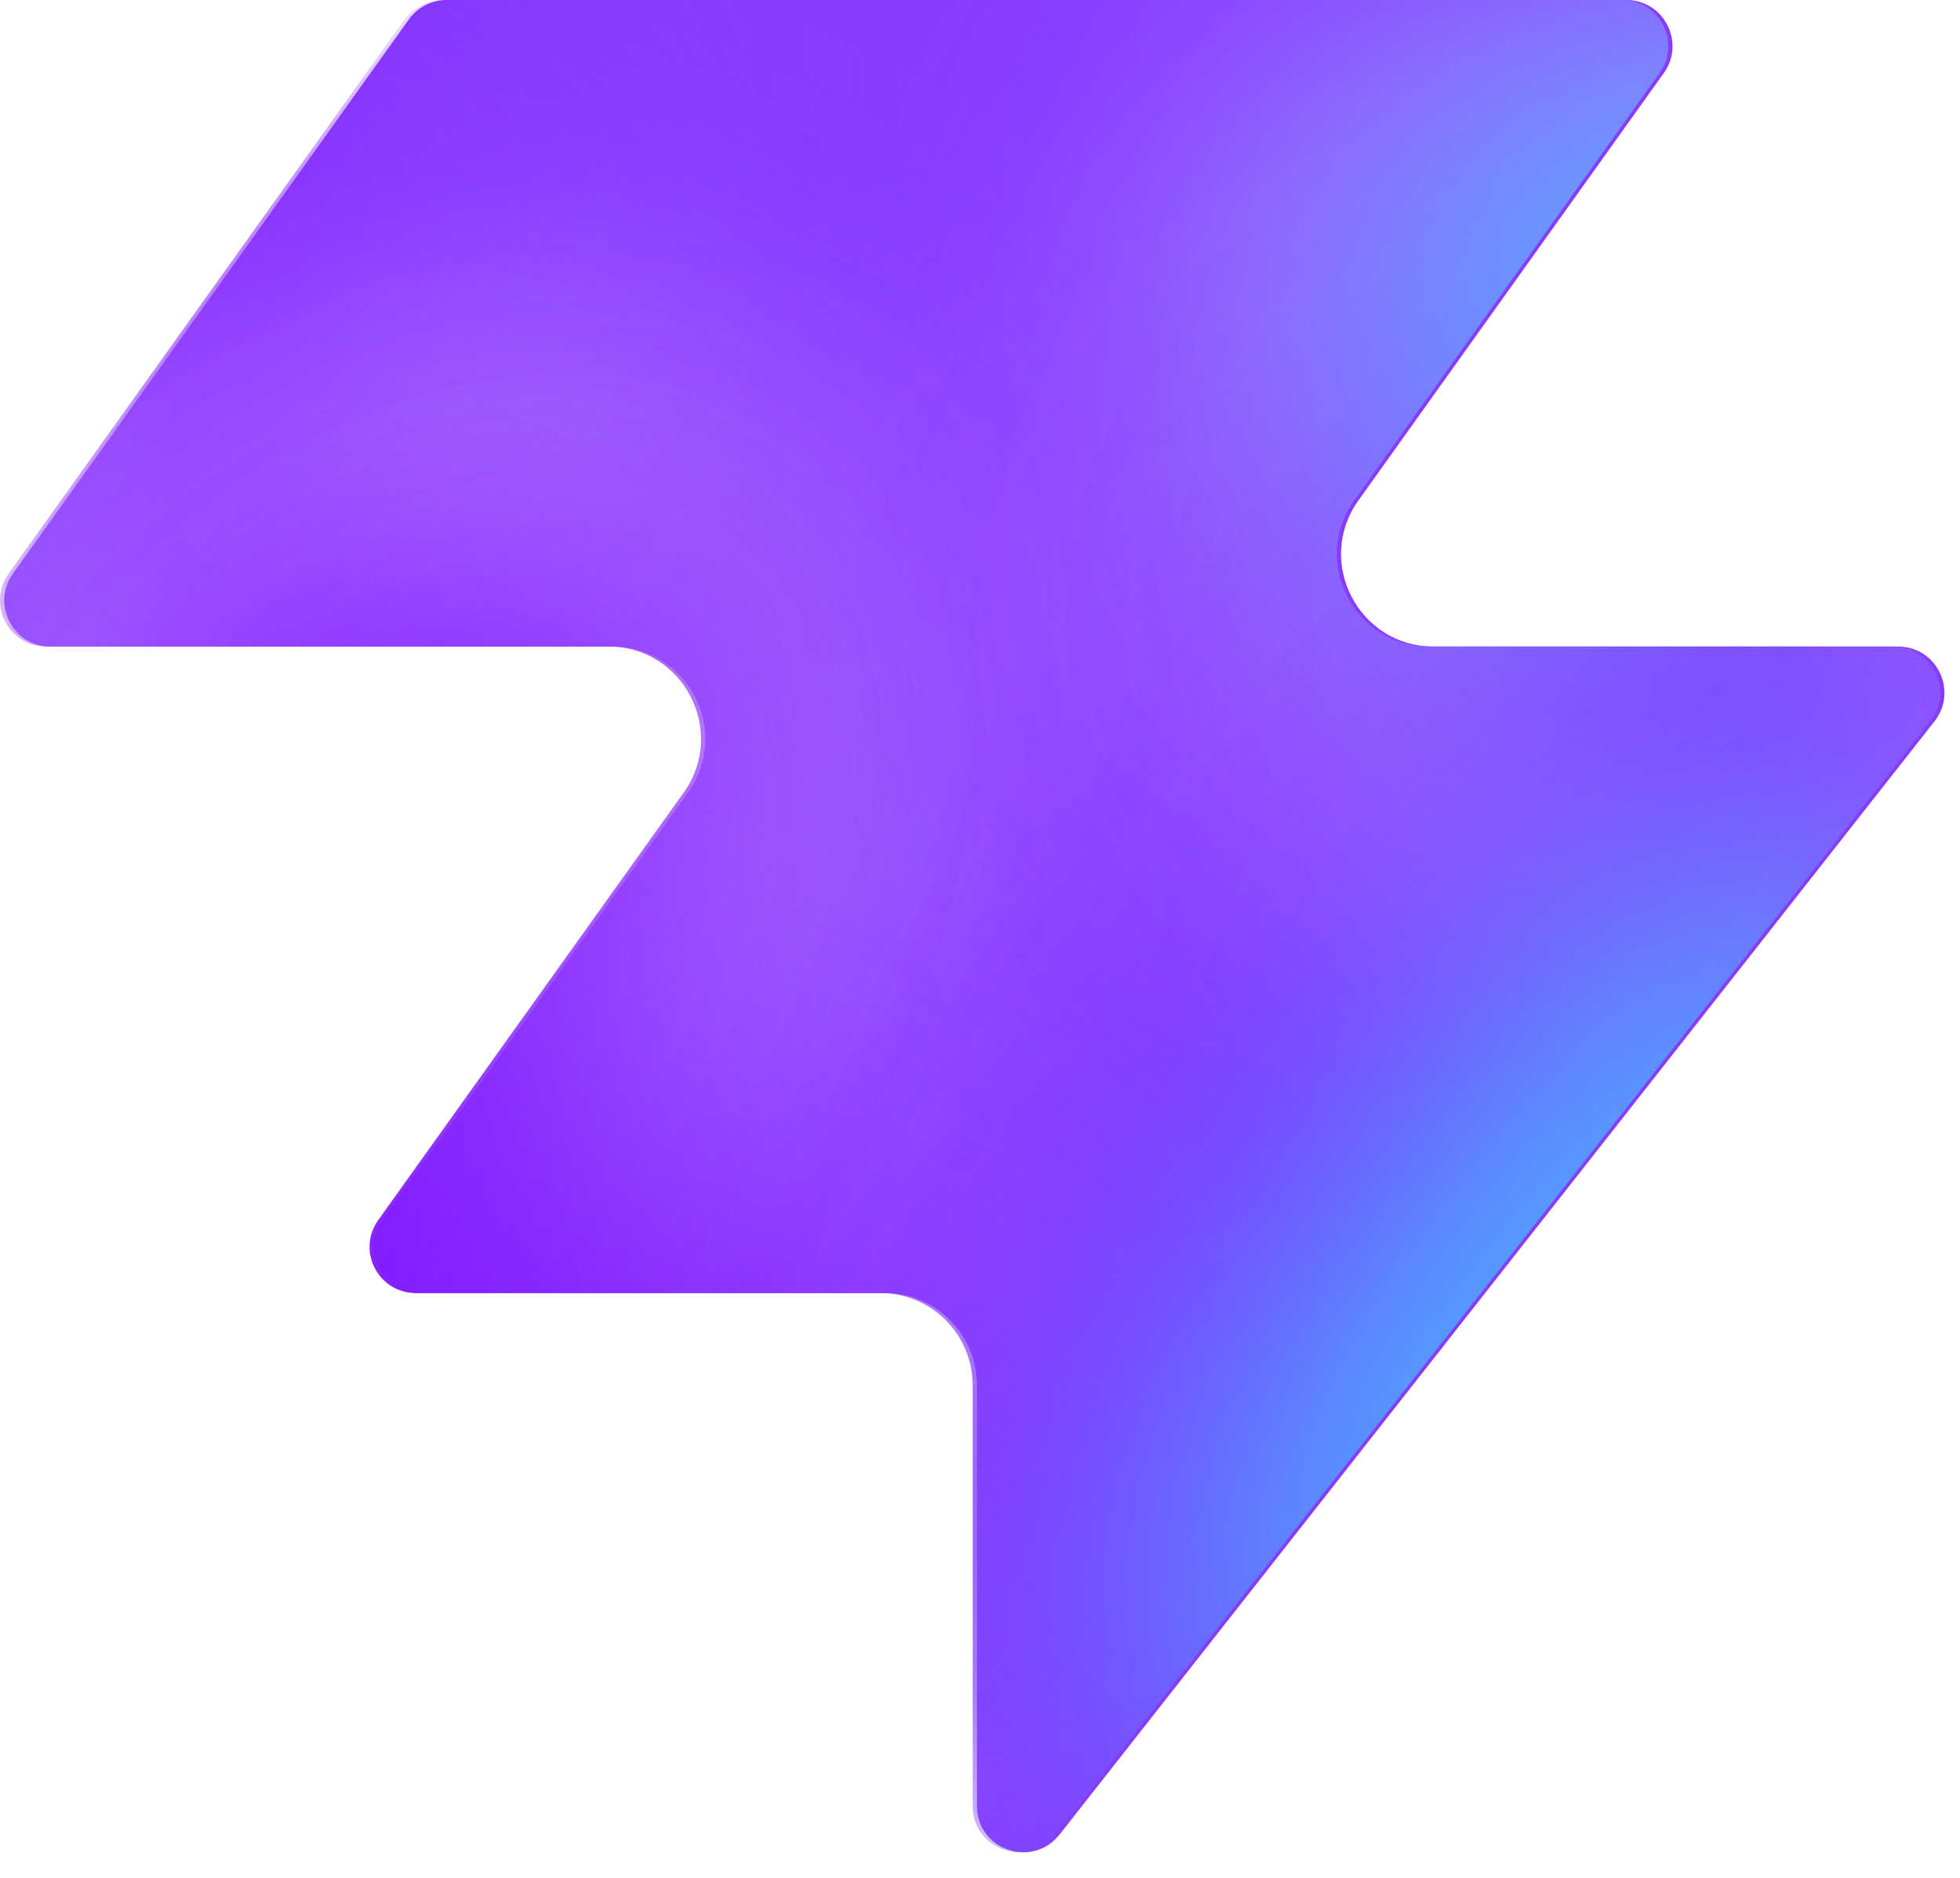
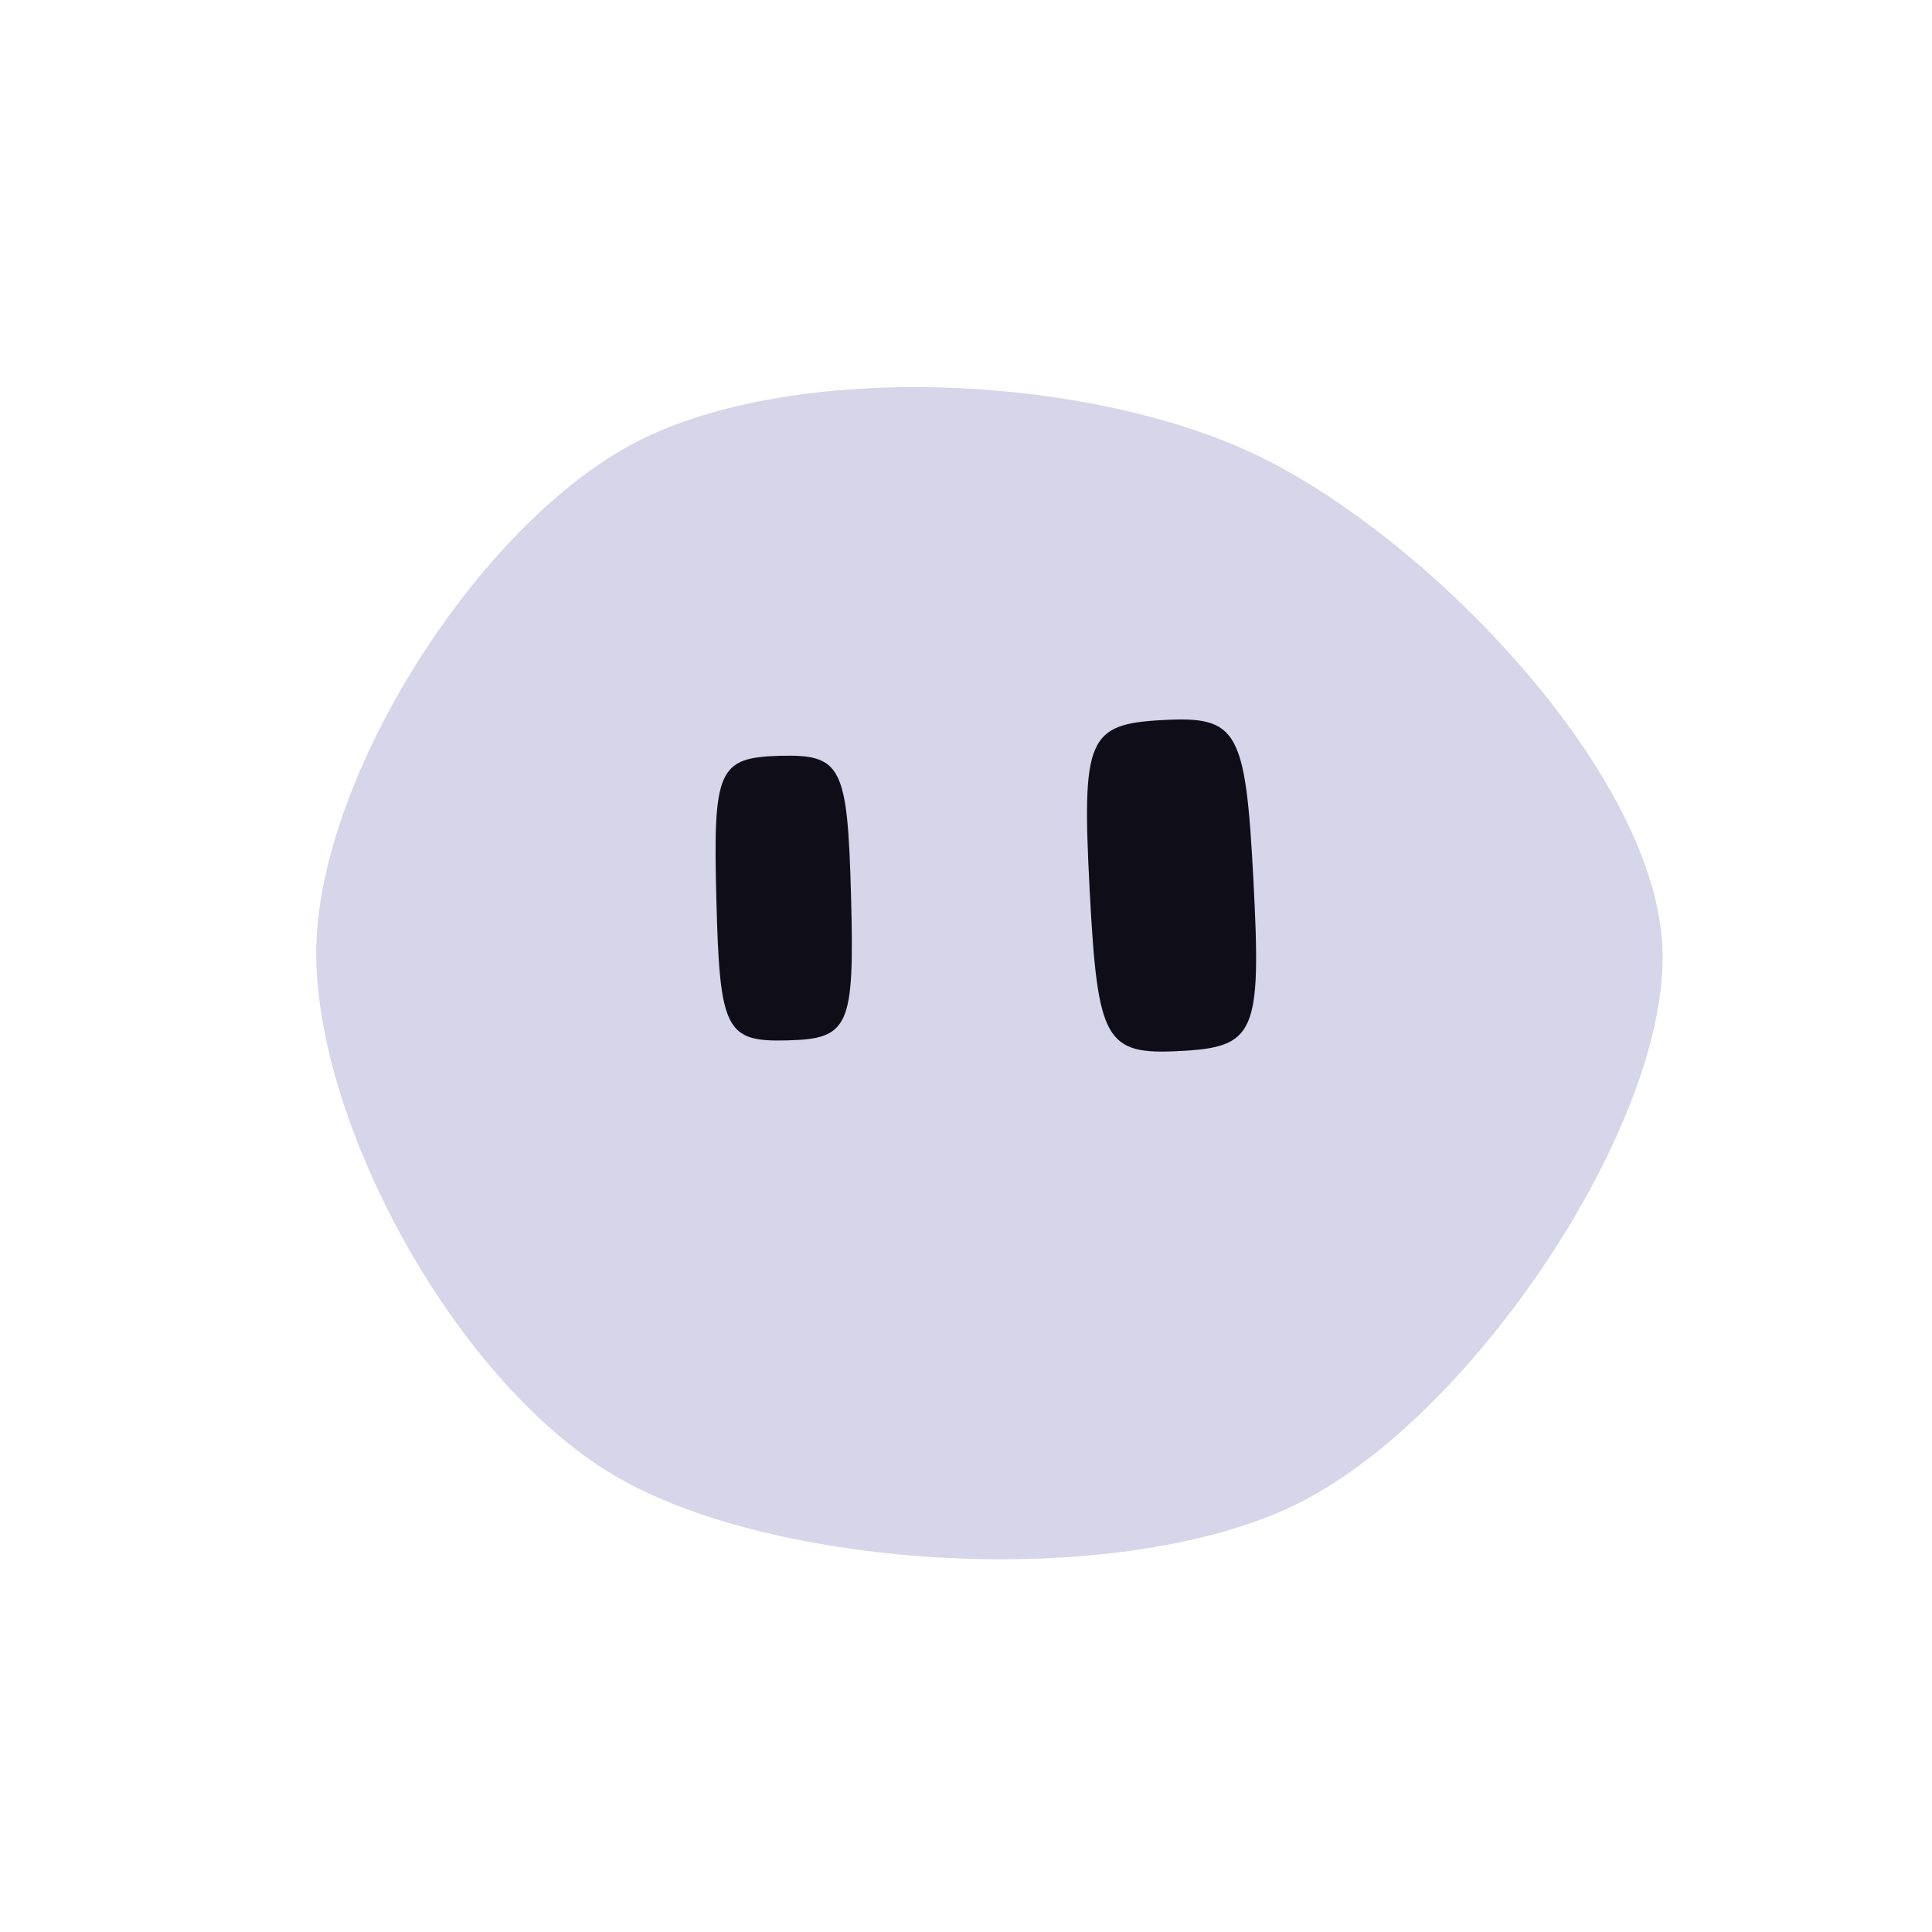
- <svg xmlns="http://www.w3.org/2000/svg" width="48" height="46" fill="none" viewBox="0 0 48 46">
-   <path fill="#863bff" d="M25.946 44.938c-.664.845-2.021.375-2.021-.698V33.937a2.26 2.26 0 0 0-2.262-2.262H10.287c-.92 0-1.456-1.04-.92-1.788l7.48-10.471c1.07-1.497 0-3.578-1.842-3.578H1.237c-.92 0-1.456-1.04-.92-1.788L10.013.474c.214-.297.556-.474.92-.474h28.894c.92 0 1.456 1.04.92 1.788l-7.48 10.471c-1.07 1.498 0 3.579 1.842 3.579h11.377c.943 0 1.473 1.088.89 1.83L25.947 44.94z" style="fill:#863bff;fill:color(display-p3 .525 .23 1);fill-opacity:1" />
-   <mask id="a" width="48" height="46" x="0" y="0" maskUnits="userSpaceOnUse" style="mask-type:alpha">
-     <path fill="#000" d="M25.842 44.938c-.664.844-2.021.375-2.021-.698V33.937a2.26 2.26 0 0 0-2.262-2.262H10.183c-.92 0-1.456-1.04-.92-1.788l7.48-10.471c1.07-1.498 0-3.579-1.842-3.579H1.133c-.92 0-1.456-1.04-.92-1.787L9.91.473c.214-.297.556-.474.92-.474h28.894c.92 0 1.456 1.04.92 1.788l-7.48 10.471c-1.07 1.498 0 3.578 1.842 3.578h11.377c.943 0 1.473 1.088.89 1.832L25.843 44.94z" style="fill:#000;fill-opacity:1" />
-   </mask>
-   <g mask="url(#a)">
-     <g filter="url(#b)">
-       <ellipse cx="5.508" cy="14.704" fill="#ede6ff" rx="5.508" ry="14.704" style="fill:#ede6ff;fill:color(display-p3 .927 .903 1);fill-opacity:1" transform="matrix(.00324 1 1 -.00324 -4.47 31.516)" />
-     </g>
-     <g filter="url(#c)">
-       <ellipse cx="10.399" cy="29.851" fill="#ede6ff" rx="10.399" ry="29.851" style="fill:#ede6ff;fill:color(display-p3 .927 .903 1);fill-opacity:1" transform="matrix(.00324 1 1 -.00324 -39.328 7.883)" />
-     </g>
-     <g filter="url(#d)">
-       <ellipse cx="5.508" cy="30.487" fill="#7e14ff" rx="5.508" ry="30.487" style="fill:#7e14ff;fill:color(display-p3 .492 .077 1);fill-opacity:1" transform="rotate(89.814 -25.913 -14.639)scale(1 -1)" />
-     </g>
-     <g filter="url(#e)">
-       <ellipse cx="5.508" cy="30.599" fill="#7e14ff" rx="5.508" ry="30.599" style="fill:#7e14ff;fill:color(display-p3 .492 .077 1);fill-opacity:1" transform="rotate(89.814 -32.644 -3.334)scale(1 -1)" />
-     </g>
-     <g filter="url(#f)">
-       <ellipse cx="5.508" cy="30.599" fill="#7e14ff" rx="5.508" ry="30.599" style="fill:#7e14ff;fill:color(display-p3 .492 .077 1);fill-opacity:1" transform="matrix(.00324 1 1 -.00324 -34.34 30.47)" />
-     </g>
-     <g filter="url(#g)">
-       <ellipse cx="14.072" cy="22.078" fill="#ede6ff" rx="14.072" ry="22.078" style="fill:#ede6ff;fill:color(display-p3 .927 .903 1);fill-opacity:1" transform="rotate(93.35 24.506 48.493)scale(-1 1)" />
-     </g>
-     <g filter="url(#h)">
-       <ellipse cx="3.47" cy="21.501" fill="#7e14ff" rx="3.47" ry="21.501" style="fill:#7e14ff;fill:color(display-p3 .492 .077 1);fill-opacity:1" transform="rotate(89.009 28.708 47.59)scale(-1 1)" />
-     </g>
-     <g filter="url(#i)">
-       <ellipse cx="3.47" cy="21.501" fill="#7e14ff" rx="3.47" ry="21.501" style="fill:#7e14ff;fill:color(display-p3 .492 .077 1);fill-opacity:1" transform="rotate(89.009 28.708 47.59)scale(-1 1)" />
-     </g>
-     <g filter="url(#j)">
-       <ellipse cx=".387" cy="8.972" fill="#7e14ff" rx="4.407" ry="29.108" style="fill:#7e14ff;fill:color(display-p3 .492 .077 1);fill-opacity:1" transform="rotate(39.51 .387 8.972)" />
-     </g>
-     <g filter="url(#k)">
-       <ellipse cx="47.523" cy="-6.092" fill="#7e14ff" rx="4.407" ry="29.108" style="fill:#7e14ff;fill:color(display-p3 .492 .077 1);fill-opacity:1" transform="rotate(37.892 47.523 -6.092)" />
-     </g>
-     <g filter="url(#l)">
-       <ellipse cx="41.412" cy="6.333" fill="#47bfff" rx="5.971" ry="9.665" style="fill:#47bfff;fill:color(display-p3 .28 .748 1);fill-opacity:1" transform="rotate(37.892 41.412 6.333)" />
-     </g>
-     <g filter="url(#m)">
-       <ellipse cx="-1.879" cy="38.332" fill="#7e14ff" rx="4.407" ry="29.108" style="fill:#7e14ff;fill:color(display-p3 .492 .077 1);fill-opacity:1" transform="rotate(37.892 -1.88 38.332)" />
-     </g>
-     <g filter="url(#n)">
-       <ellipse cx="-1.879" cy="38.332" fill="#7e14ff" rx="4.407" ry="29.108" style="fill:#7e14ff;fill:color(display-p3 .492 .077 1);fill-opacity:1" transform="rotate(37.892 -1.88 38.332)" />
-     </g>
-     <g filter="url(#o)">
-       <ellipse cx="35.651" cy="29.907" fill="#7e14ff" rx="4.407" ry="29.108" style="fill:#7e14ff;fill:color(display-p3 .492 .077 1);fill-opacity:1" transform="rotate(37.892 35.651 29.907)" />
-     </g>
-     <g filter="url(#p)">
-       <ellipse cx="38.418" cy="32.4" fill="#47bfff" rx="5.971" ry="15.297" style="fill:#47bfff;fill:color(display-p3 .28 .748 1);fill-opacity:1" transform="rotate(37.892 38.418 32.4)" />
-     </g>
+ <svg xmlns="http://www.w3.org/2000/svg" width="32" height="32" viewBox="0 0 100 100">
+   <g fill="#d7d5e9">
+     <path d="M86.05 49.11C86.38 58.12 76.32 73.17 67.34 77.74C58.35 82.32 40.64 81.34 32.14 76.57C23.65 71.8 16.24 58.06 16.37 49.11C16.5 40.17 24.76 27.12 32.91 22.89C41.07 18.65 56.47 19.32 65.32 23.69C74.18 28.07 85.71 40.11 86.05 49.11Z" />
  </g>
-   <defs>
-     <filter id="b" width="60.045" height="41.654" x="-19.77" y="16.149" color-interpolation-filters="sRGB" filterUnits="userSpaceOnUse">
-       <feFlood flood-opacity="0" result="BackgroundImageFix" />
-       <feBlend in="SourceGraphic" in2="BackgroundImageFix" result="shape" />
-       <feGaussianBlur result="effect1_foregroundBlur_2002_17158" stdDeviation="7.659" />
-     </filter>
-     <filter id="c" width="90.34" height="51.437" x="-54.613" y="-7.533" color-interpolation-filters="sRGB" filterUnits="userSpaceOnUse">
-       <feFlood flood-opacity="0" result="BackgroundImageFix" />
-       <feBlend in="SourceGraphic" in2="BackgroundImageFix" result="shape" />
-       <feGaussianBlur result="effect1_foregroundBlur_2002_17158" stdDeviation="7.659" />
-     </filter>
-     <filter id="d" width="79.355" height="29.4" x="-49.64" y="2.03" color-interpolation-filters="sRGB" filterUnits="userSpaceOnUse">
-       <feFlood flood-opacity="0" result="BackgroundImageFix" />
-       <feBlend in="SourceGraphic" in2="BackgroundImageFix" result="shape" />
-       <feGaussianBlur result="effect1_foregroundBlur_2002_17158" stdDeviation="4.596" />
-     </filter>
-     <filter id="e" width="79.579" height="29.4" x="-45.045" y="20.029" color-interpolation-filters="sRGB" filterUnits="userSpaceOnUse">
-       <feFlood flood-opacity="0" result="BackgroundImageFix" />
-       <feBlend in="SourceGraphic" in2="BackgroundImageFix" result="shape" />
-       <feGaussianBlur result="effect1_foregroundBlur_2002_17158" stdDeviation="4.596" />
-     </filter>
-     <filter id="f" width="79.579" height="29.4" x="-43.513" y="21.178" color-interpolation-filters="sRGB" filterUnits="userSpaceOnUse">
-       <feFlood flood-opacity="0" result="BackgroundImageFix" />
-       <feBlend in="SourceGraphic" in2="BackgroundImageFix" result="shape" />
-       <feGaussianBlur result="effect1_foregroundBlur_2002_17158" stdDeviation="4.596" />
-     </filter>
-     <filter id="g" width="74.749" height="58.852" x="15.756" y="-17.901" color-interpolation-filters="sRGB" filterUnits="userSpaceOnUse">
-       <feFlood flood-opacity="0" result="BackgroundImageFix" />
-       <feBlend in="SourceGraphic" in2="BackgroundImageFix" result="shape" />
-       <feGaussianBlur result="effect1_foregroundBlur_2002_17158" stdDeviation="7.659" />
-     </filter>
-     <filter id="h" width="61.377" height="25.362" x="23.548" y="2.284" color-interpolation-filters="sRGB" filterUnits="userSpaceOnUse">
-       <feFlood flood-opacity="0" result="BackgroundImageFix" />
-       <feBlend in="SourceGraphic" in2="BackgroundImageFix" result="shape" />
-       <feGaussianBlur result="effect1_foregroundBlur_2002_17158" stdDeviation="4.596" />
-     </filter>
-     <filter id="i" width="61.377" height="25.362" x="23.548" y="2.284" color-interpolation-filters="sRGB" filterUnits="userSpaceOnUse">
-       <feFlood flood-opacity="0" result="BackgroundImageFix" />
-       <feBlend in="SourceGraphic" in2="BackgroundImageFix" result="shape" />
-       <feGaussianBlur result="effect1_foregroundBlur_2002_17158" stdDeviation="4.596" />
-     </filter>
-     <filter id="j" width="56.045" height="63.649" x="-27.636" y="-22.853" color-interpolation-filters="sRGB" filterUnits="userSpaceOnUse">
-       <feFlood flood-opacity="0" result="BackgroundImageFix" />
-       <feBlend in="SourceGraphic" in2="BackgroundImageFix" result="shape" />
-       <feGaussianBlur result="effect1_foregroundBlur_2002_17158" stdDeviation="4.596" />
-     </filter>
-     <filter id="k" width="54.814" height="64.646" x="20.116" y="-38.415" color-interpolation-filters="sRGB" filterUnits="userSpaceOnUse">
-       <feFlood flood-opacity="0" result="BackgroundImageFix" />
-       <feBlend in="SourceGraphic" in2="BackgroundImageFix" result="shape" />
-       <feGaussianBlur result="effect1_foregroundBlur_2002_17158" stdDeviation="4.596" />
-     </filter>
-     <filter id="l" width="33.541" height="35.313" x="24.641" y="-11.323" color-interpolation-filters="sRGB" filterUnits="userSpaceOnUse">
-       <feFlood flood-opacity="0" result="BackgroundImageFix" />
-       <feBlend in="SourceGraphic" in2="BackgroundImageFix" result="shape" />
-       <feGaussianBlur result="effect1_foregroundBlur_2002_17158" stdDeviation="4.596" />
-     </filter>
-     <filter id="m" width="54.814" height="64.646" x="-29.286" y="6.009" color-interpolation-filters="sRGB" filterUnits="userSpaceOnUse">
-       <feFlood flood-opacity="0" result="BackgroundImageFix" />
-       <feBlend in="SourceGraphic" in2="BackgroundImageFix" result="shape" />
-       <feGaussianBlur result="effect1_foregroundBlur_2002_17158" stdDeviation="4.596" />
-     </filter>
-     <filter id="n" width="54.814" height="64.646" x="-29.286" y="6.009" color-interpolation-filters="sRGB" filterUnits="userSpaceOnUse">
-       <feFlood flood-opacity="0" result="BackgroundImageFix" />
-       <feBlend in="SourceGraphic" in2="BackgroundImageFix" result="shape" />
-       <feGaussianBlur result="effect1_foregroundBlur_2002_17158" stdDeviation="4.596" />
-     </filter>
-     <filter id="o" width="54.814" height="64.646" x="8.244" y="-2.416" color-interpolation-filters="sRGB" filterUnits="userSpaceOnUse">
-       <feFlood flood-opacity="0" result="BackgroundImageFix" />
-       <feBlend in="SourceGraphic" in2="BackgroundImageFix" result="shape" />
-       <feGaussianBlur result="effect1_foregroundBlur_2002_17158" stdDeviation="4.596" />
-     </filter>
-     <filter id="p" width="39.409" height="43.623" x="18.713" y="10.588" color-interpolation-filters="sRGB" filterUnits="userSpaceOnUse">
-       <feFlood flood-opacity="0" result="BackgroundImageFix" />
-       <feBlend in="SourceGraphic" in2="BackgroundImageFix" result="shape" />
-       <feGaussianBlur result="effect1_foregroundBlur_2002_17158" stdDeviation="4.596" />
-     </filter>
-   </defs>
+   <g fill="#0f0e18">
+     <path d="M44.05 46.4C44.23 53.15 43.95 53.77 40.76 53.85C37.56 53.94 37.25 53.33 37.08 46.58C36.9 39.83 37.17 39.21 40.37 39.12C43.56 39.04 43.87 39.64 44.05 46.4Z" />
+     <path d="M64.88 45.61C65.29 53.47 64.98 54.2 61.09 54.4C57.2 54.61 56.81 53.91 56.4 46.06C55.99 38.21 56.3 37.47 60.19 37.27C64.08 37.06 64.47 37.76 64.88 45.61Z" />
+   </g>
</svg>
